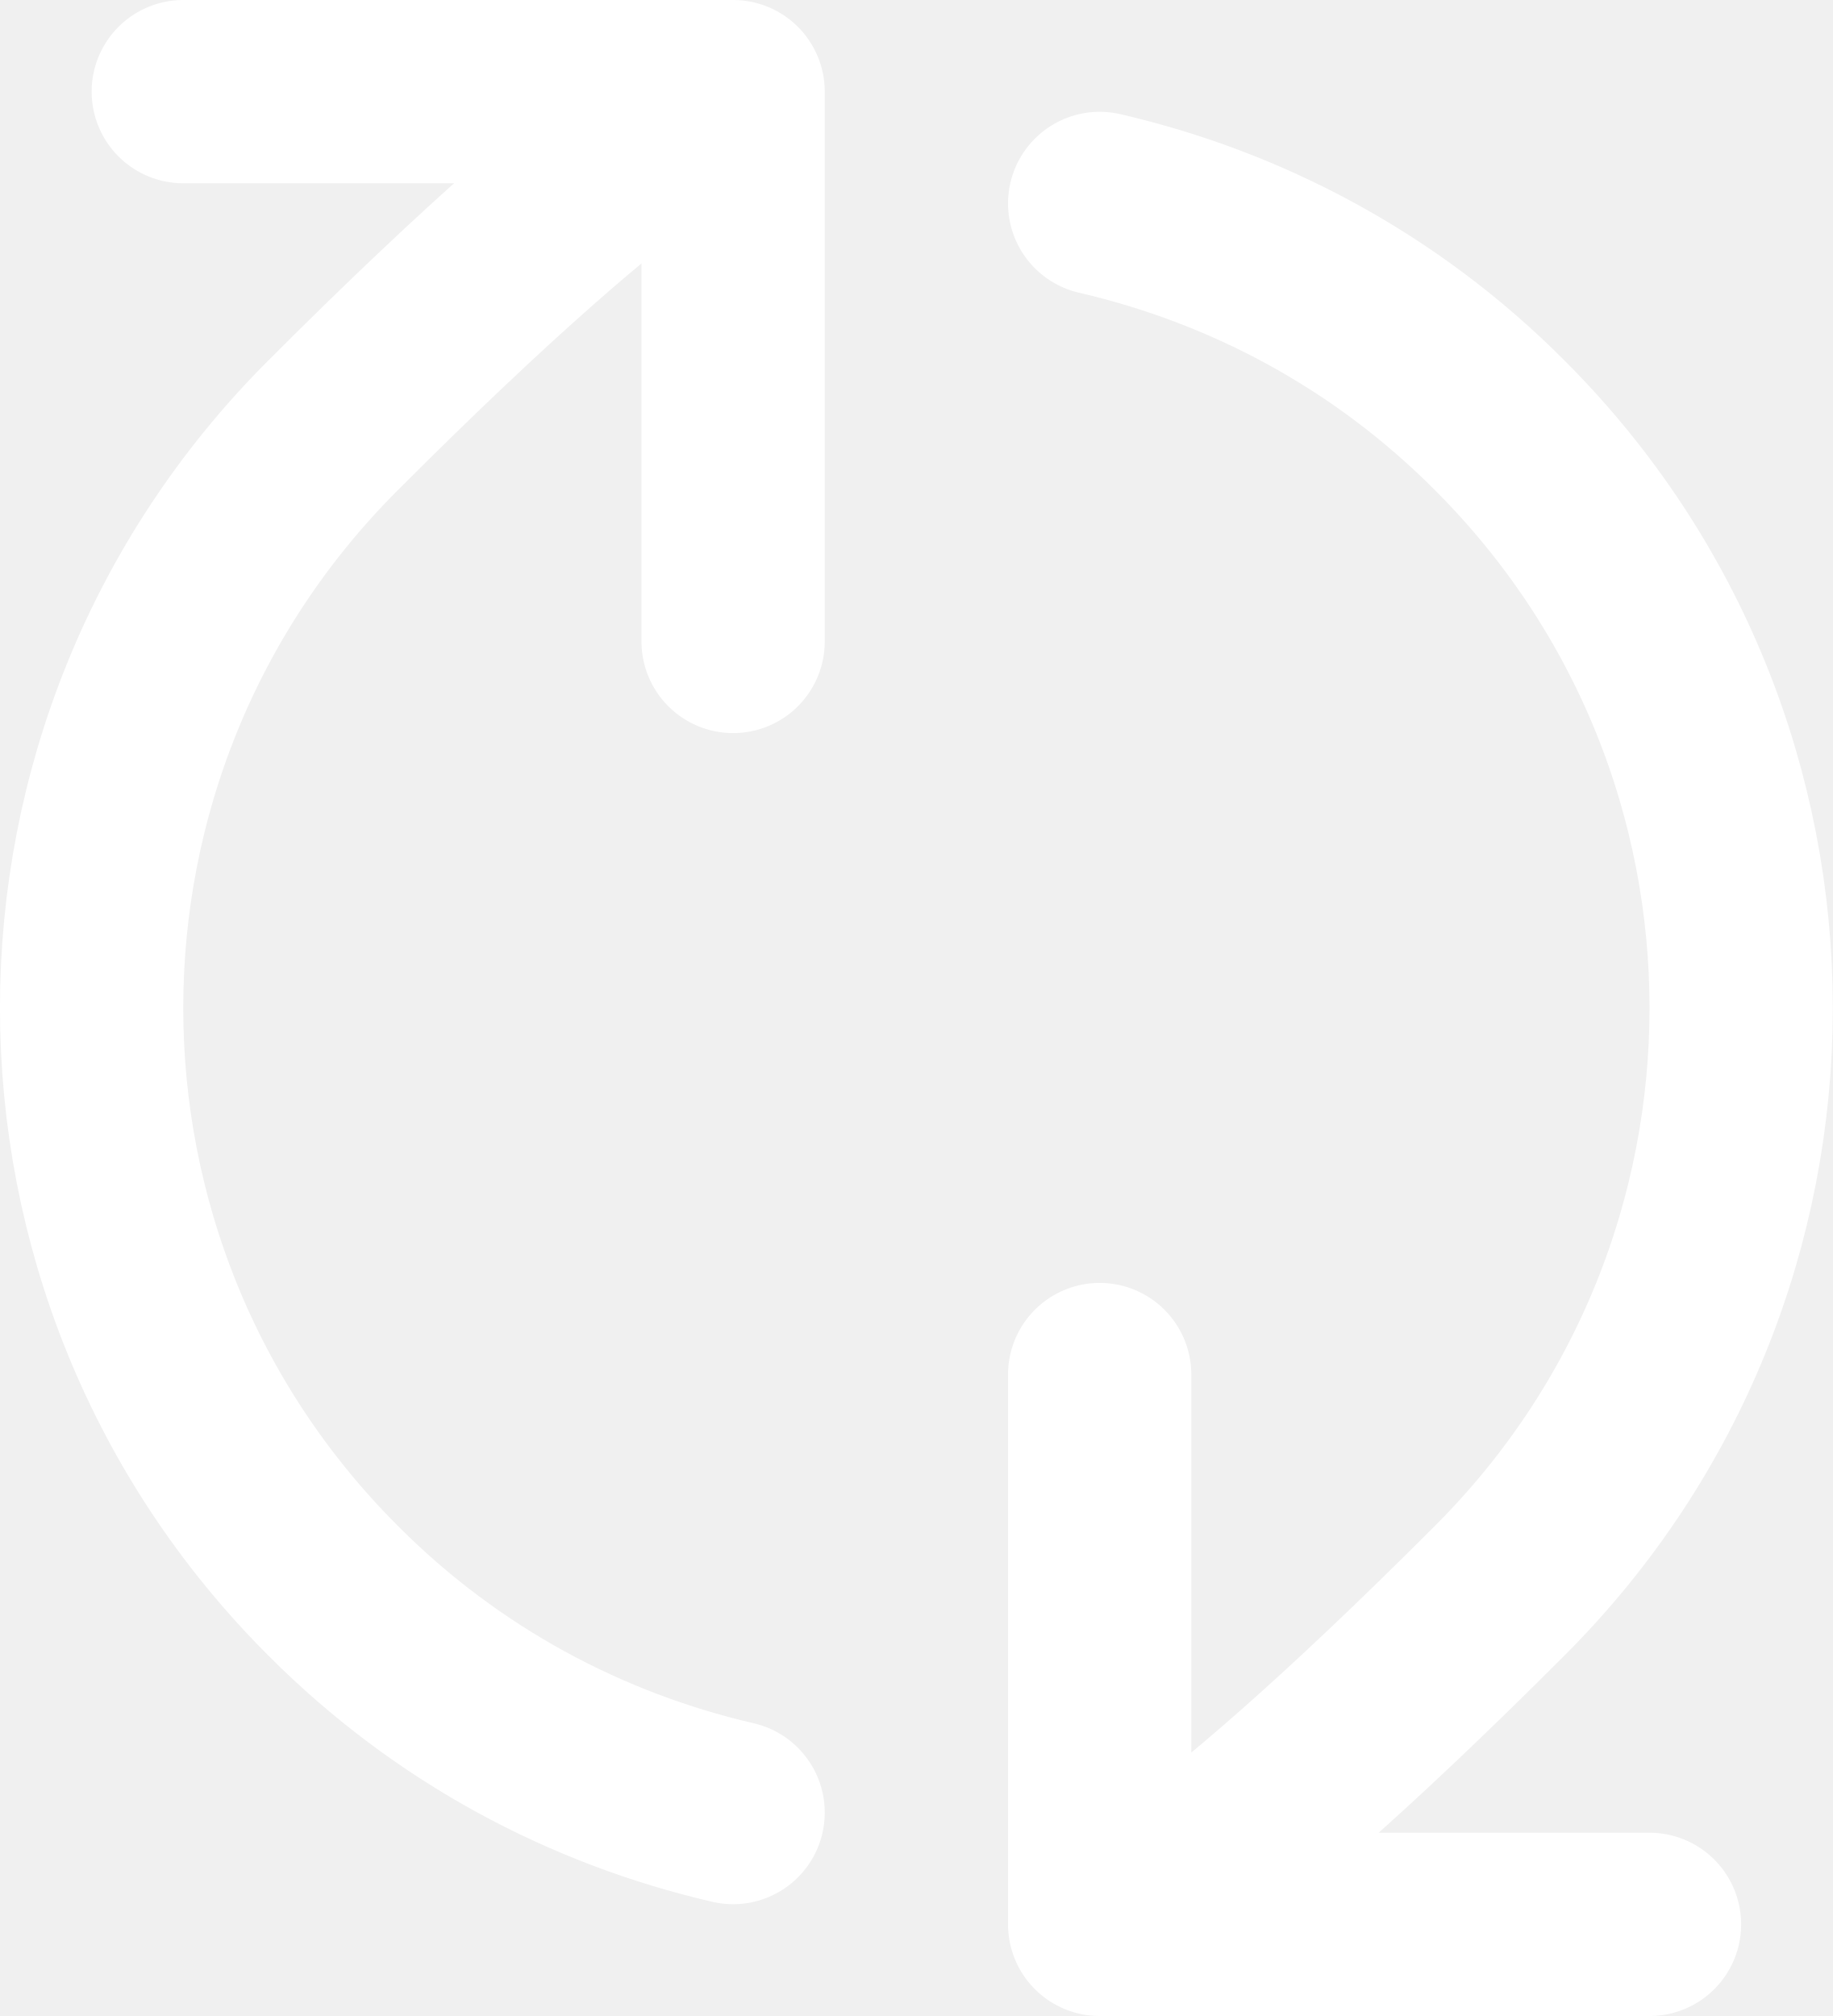
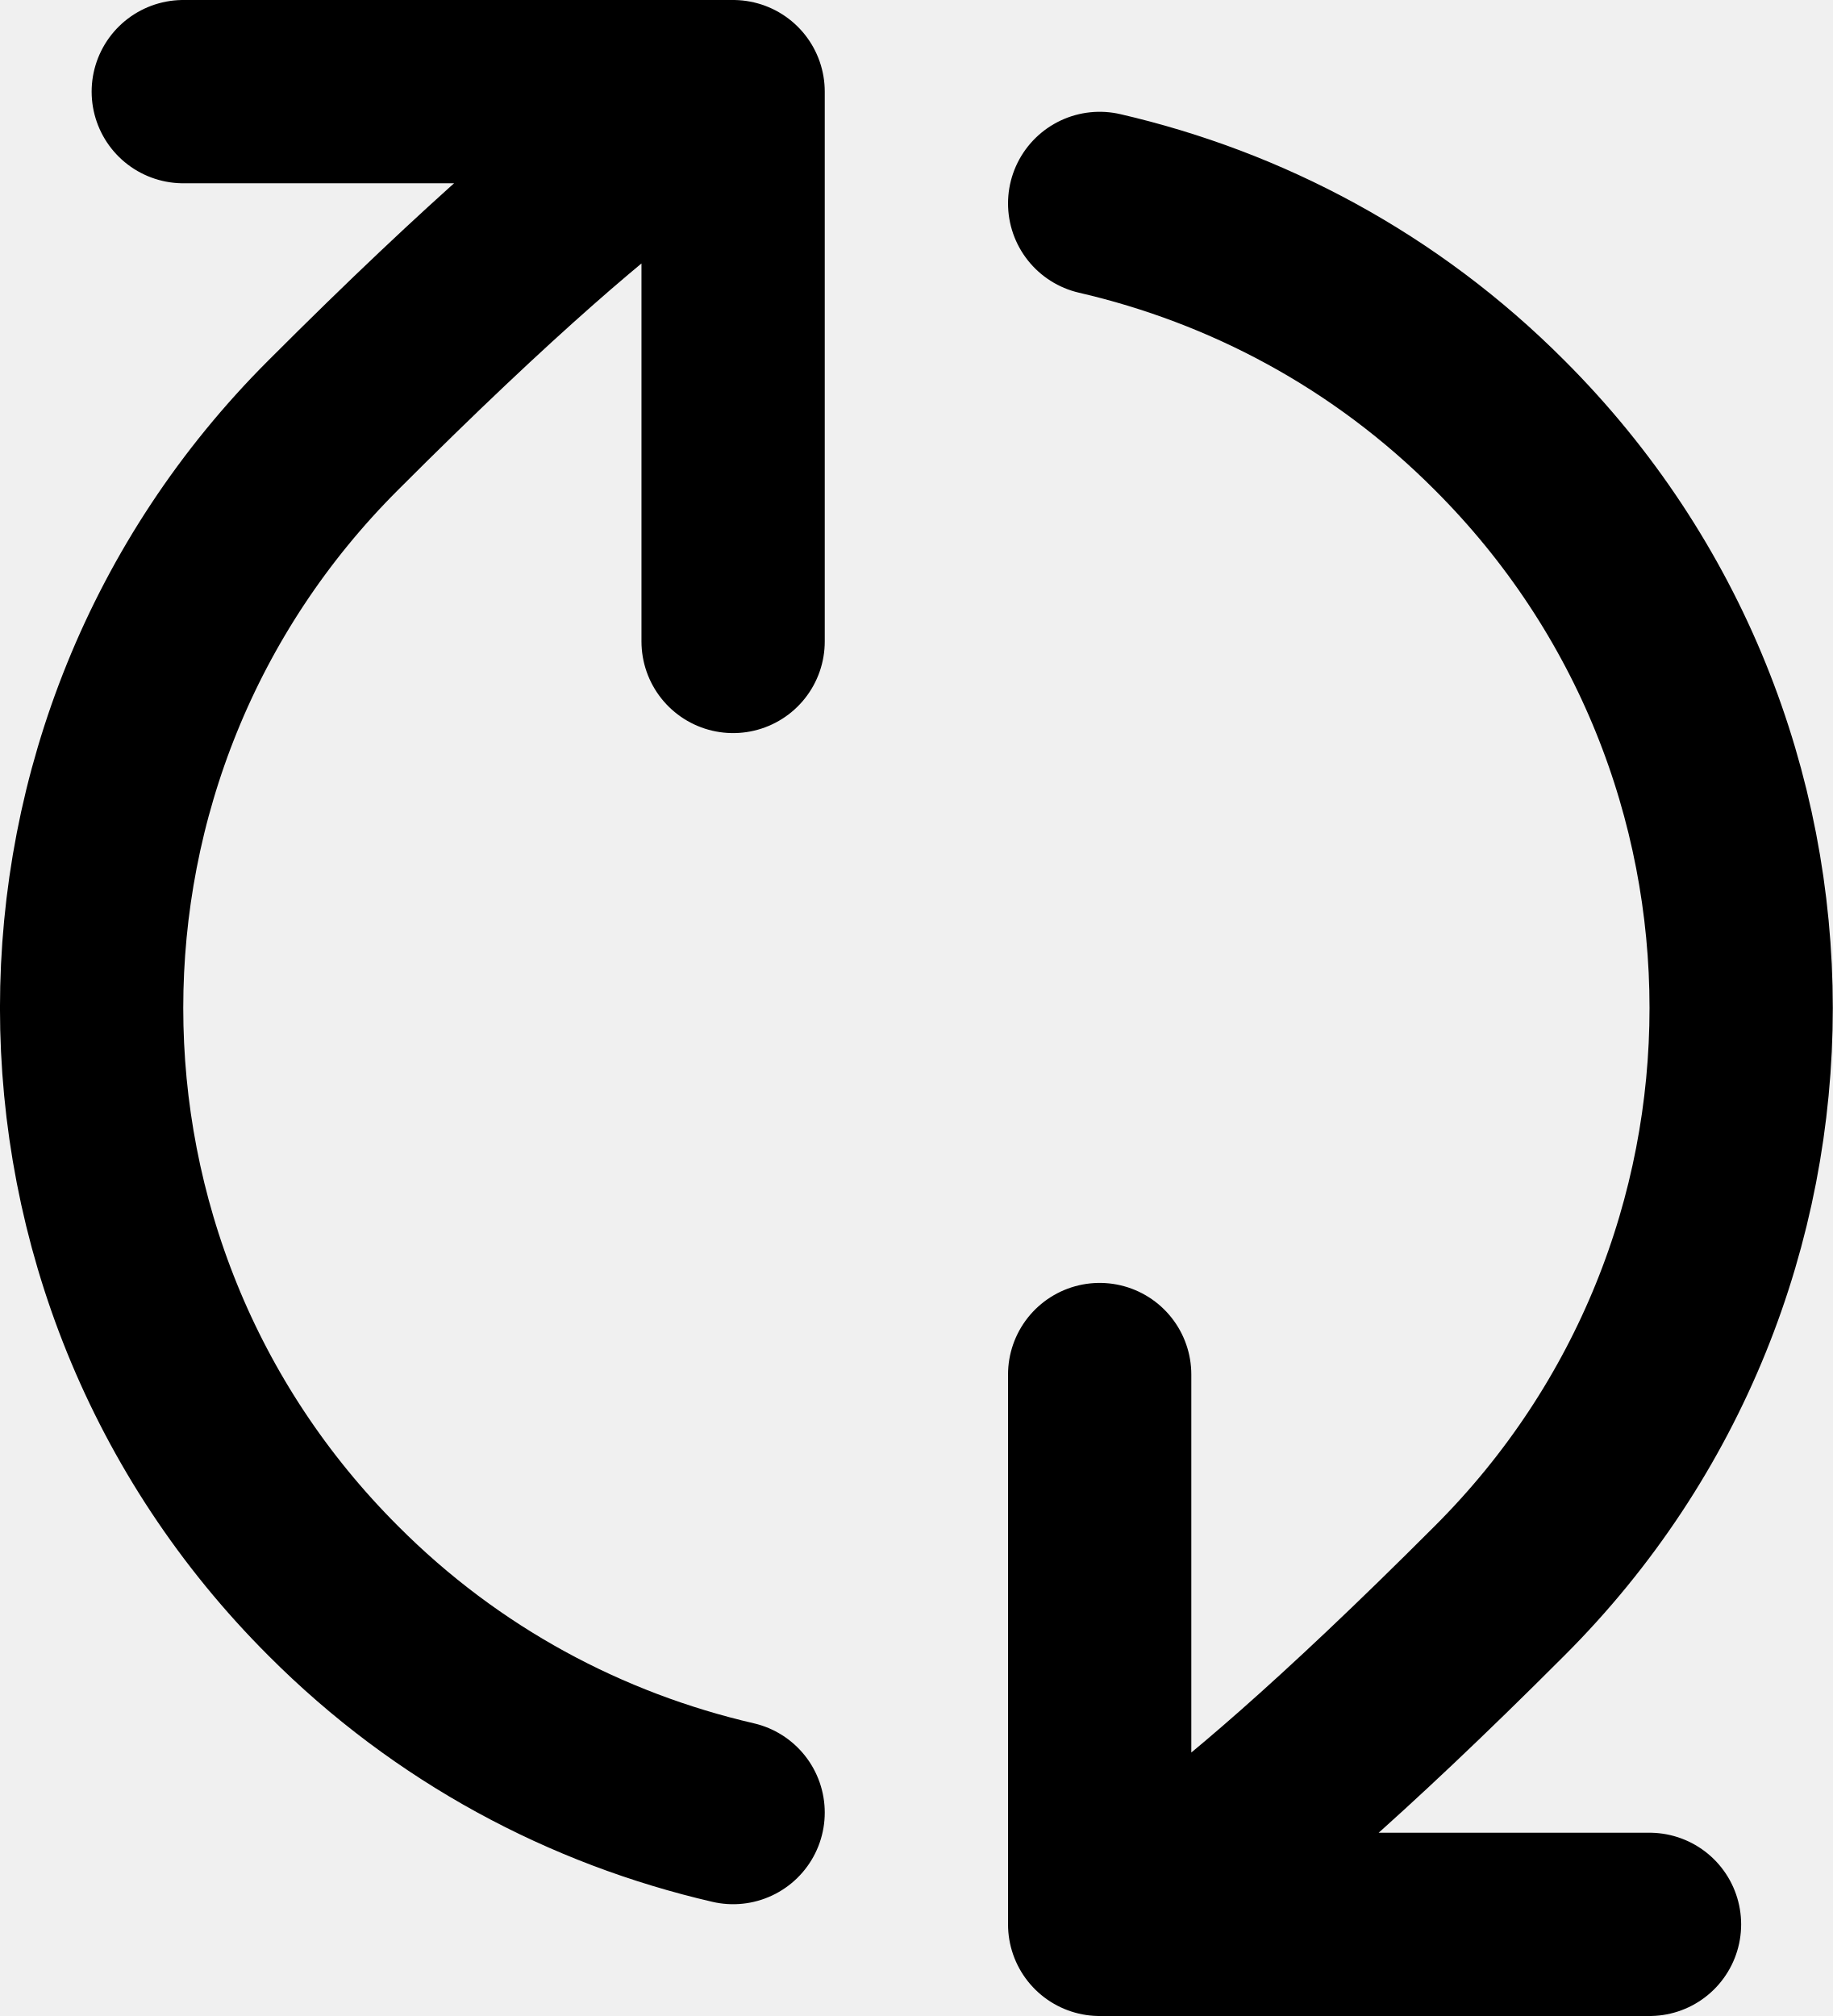
<svg xmlns="http://www.w3.org/2000/svg" viewBox="0 0 20 22" fill="none" x="0" y="0">
-   <path id="Icon_8" d="M12,21c0,0 0.849,-0.12 4.364,-3.64c3.515,-3.51 3.515,-9.21 0,-12.72c-1.245,-1.25 -2.765,-2.05 -4.364,-2.42M12,21h6M12,21v-6M8,1c0,0 -0.849,0.12 -4.364,3.64c-3.515,3.51 -3.515,9.21 0,12.72c1.245,1.25 2.765,2.05 4.364,2.42M8,1h-6M8,1v6" stroke="white" stroke-width="2" stroke-linecap="round" stroke-linejoin="round" />
+   <path id="Icon_8" d="M12,21c0,0 0.849,-0.12 4.364,-3.64c3.515,-3.51 3.515,-9.21 0,-12.72c-1.245,-1.25 -2.765,-2.05 -4.364,-2.42M12,21h6M12,21v-6M8,1c0,0 -0.849,0.12 -4.364,3.64c-3.515,3.51 -3.515,9.21 0,12.72c1.245,1.25 2.765,2.05 4.364,2.42M8,1h-6M8,1v6" stroke="currentColor" stroke-width="2" stroke-linecap="round" stroke-linejoin="round" />
</svg>
